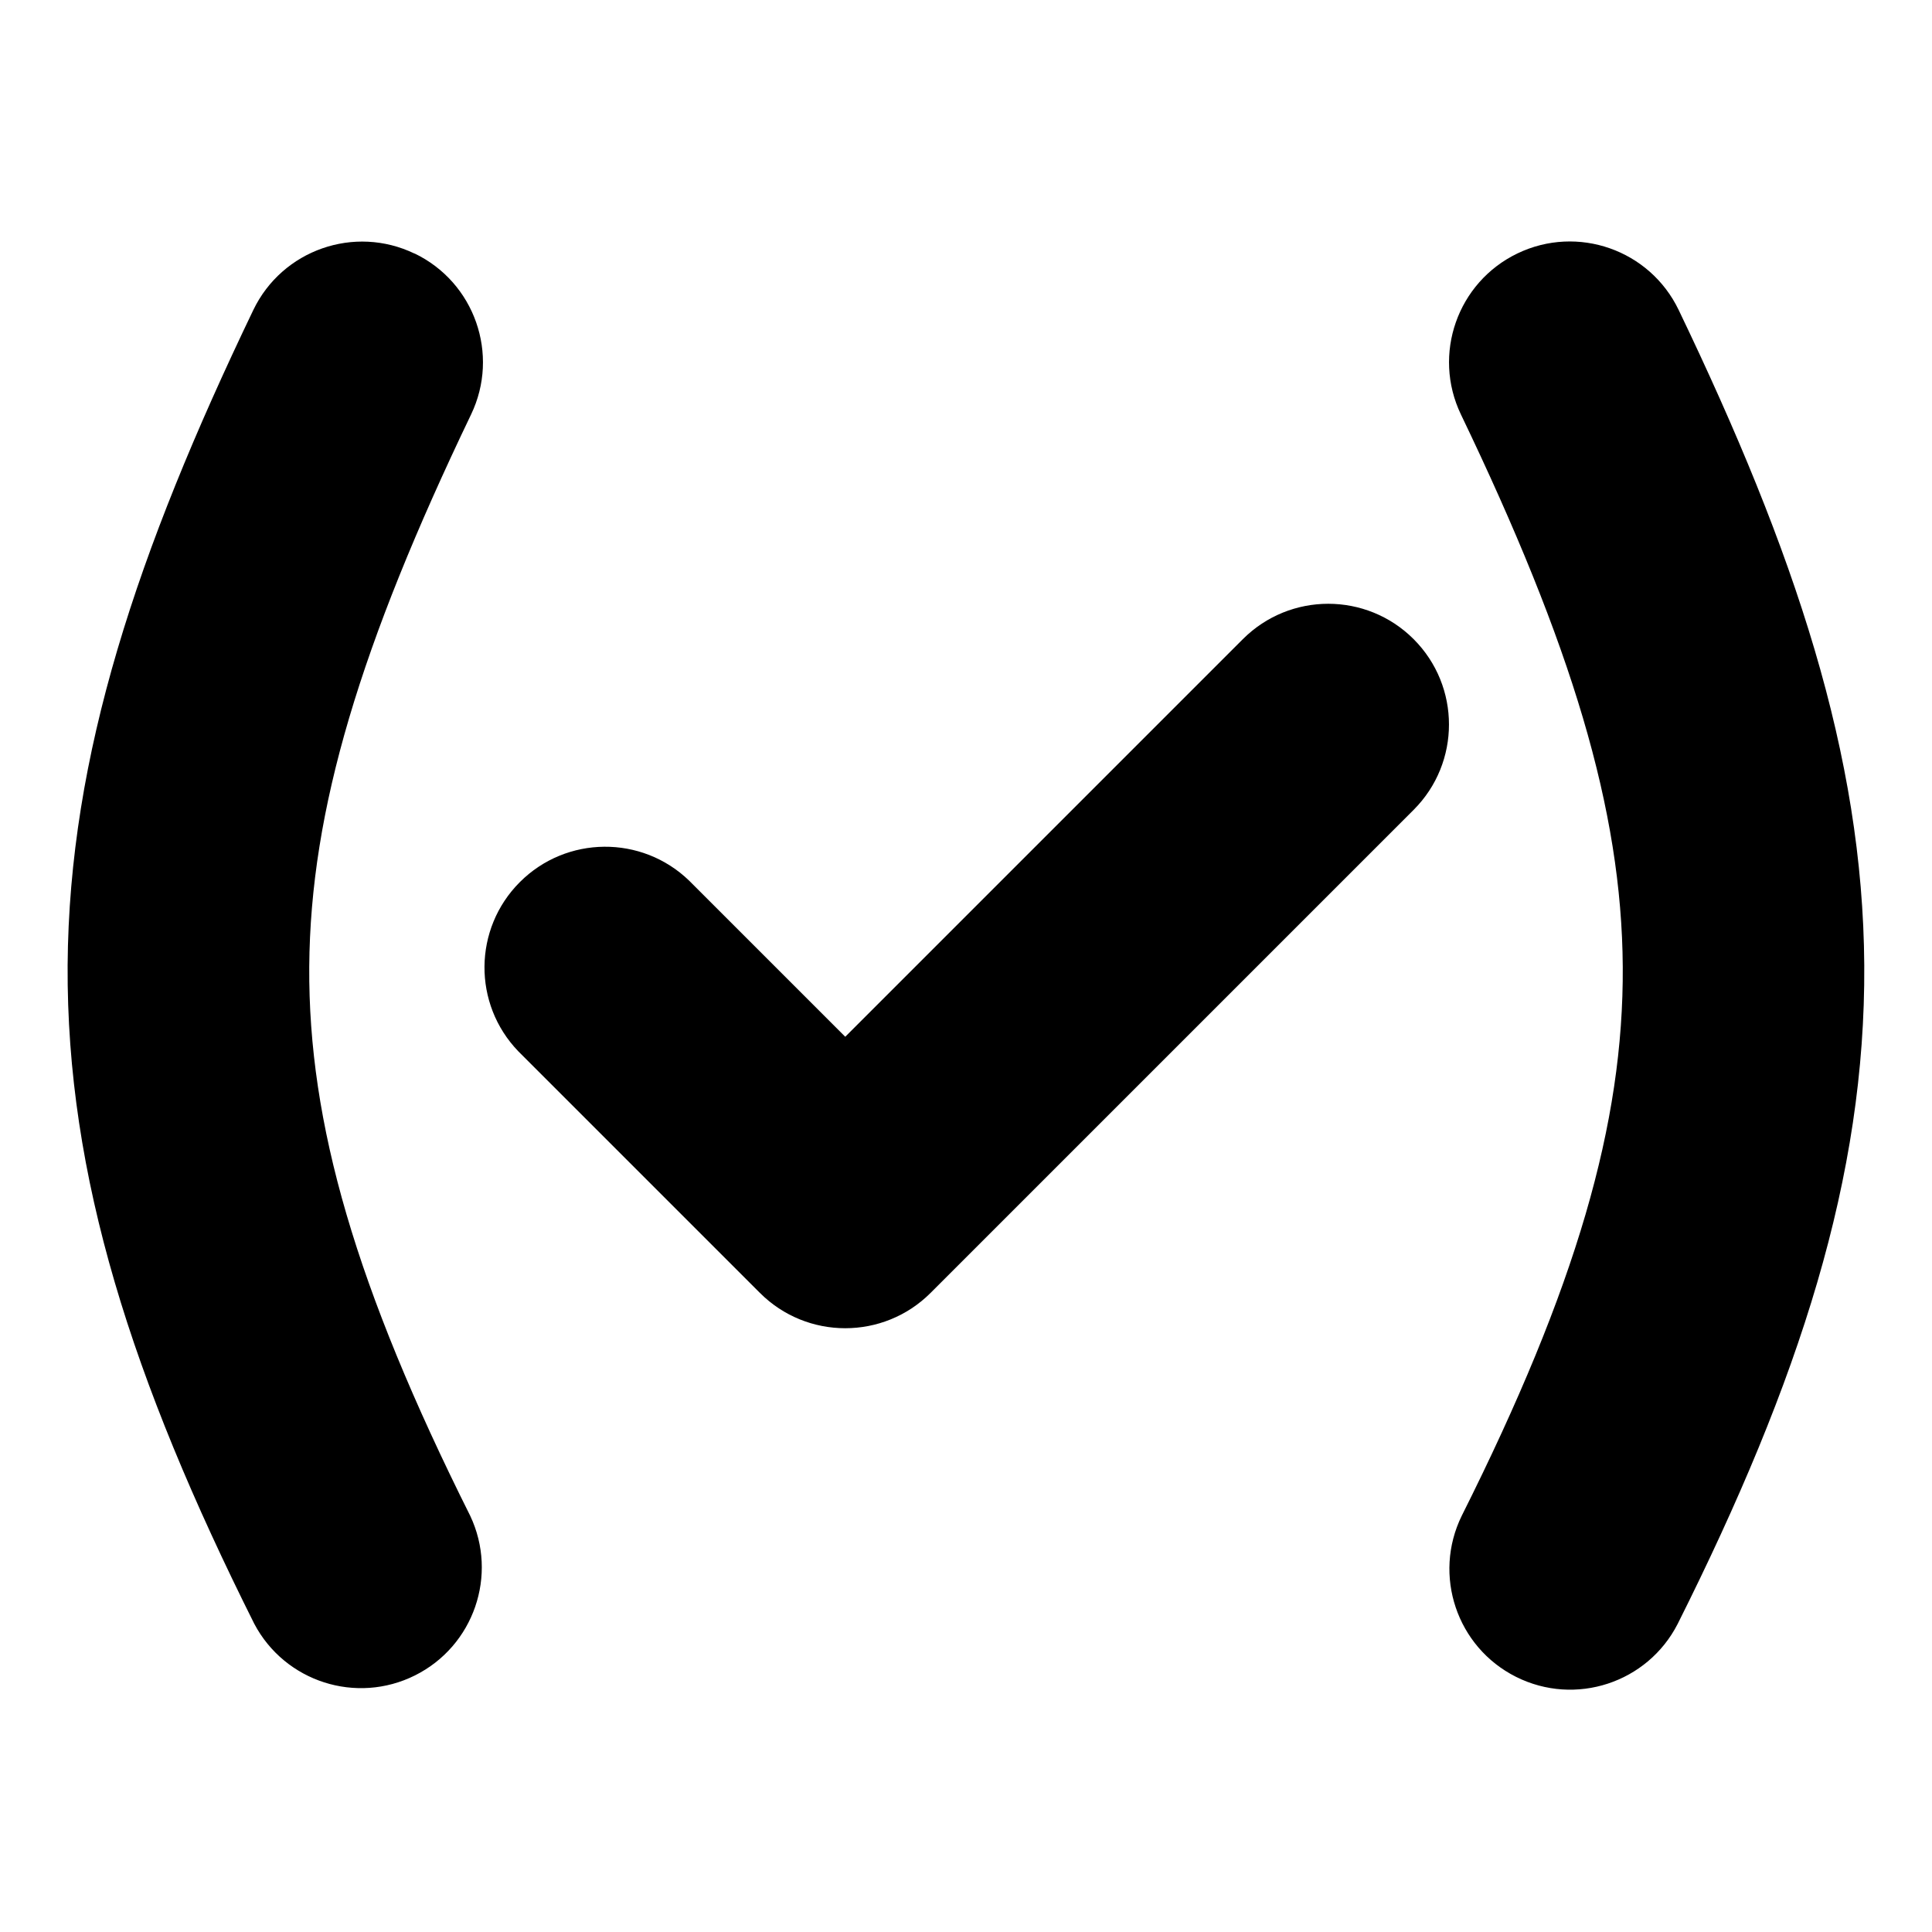
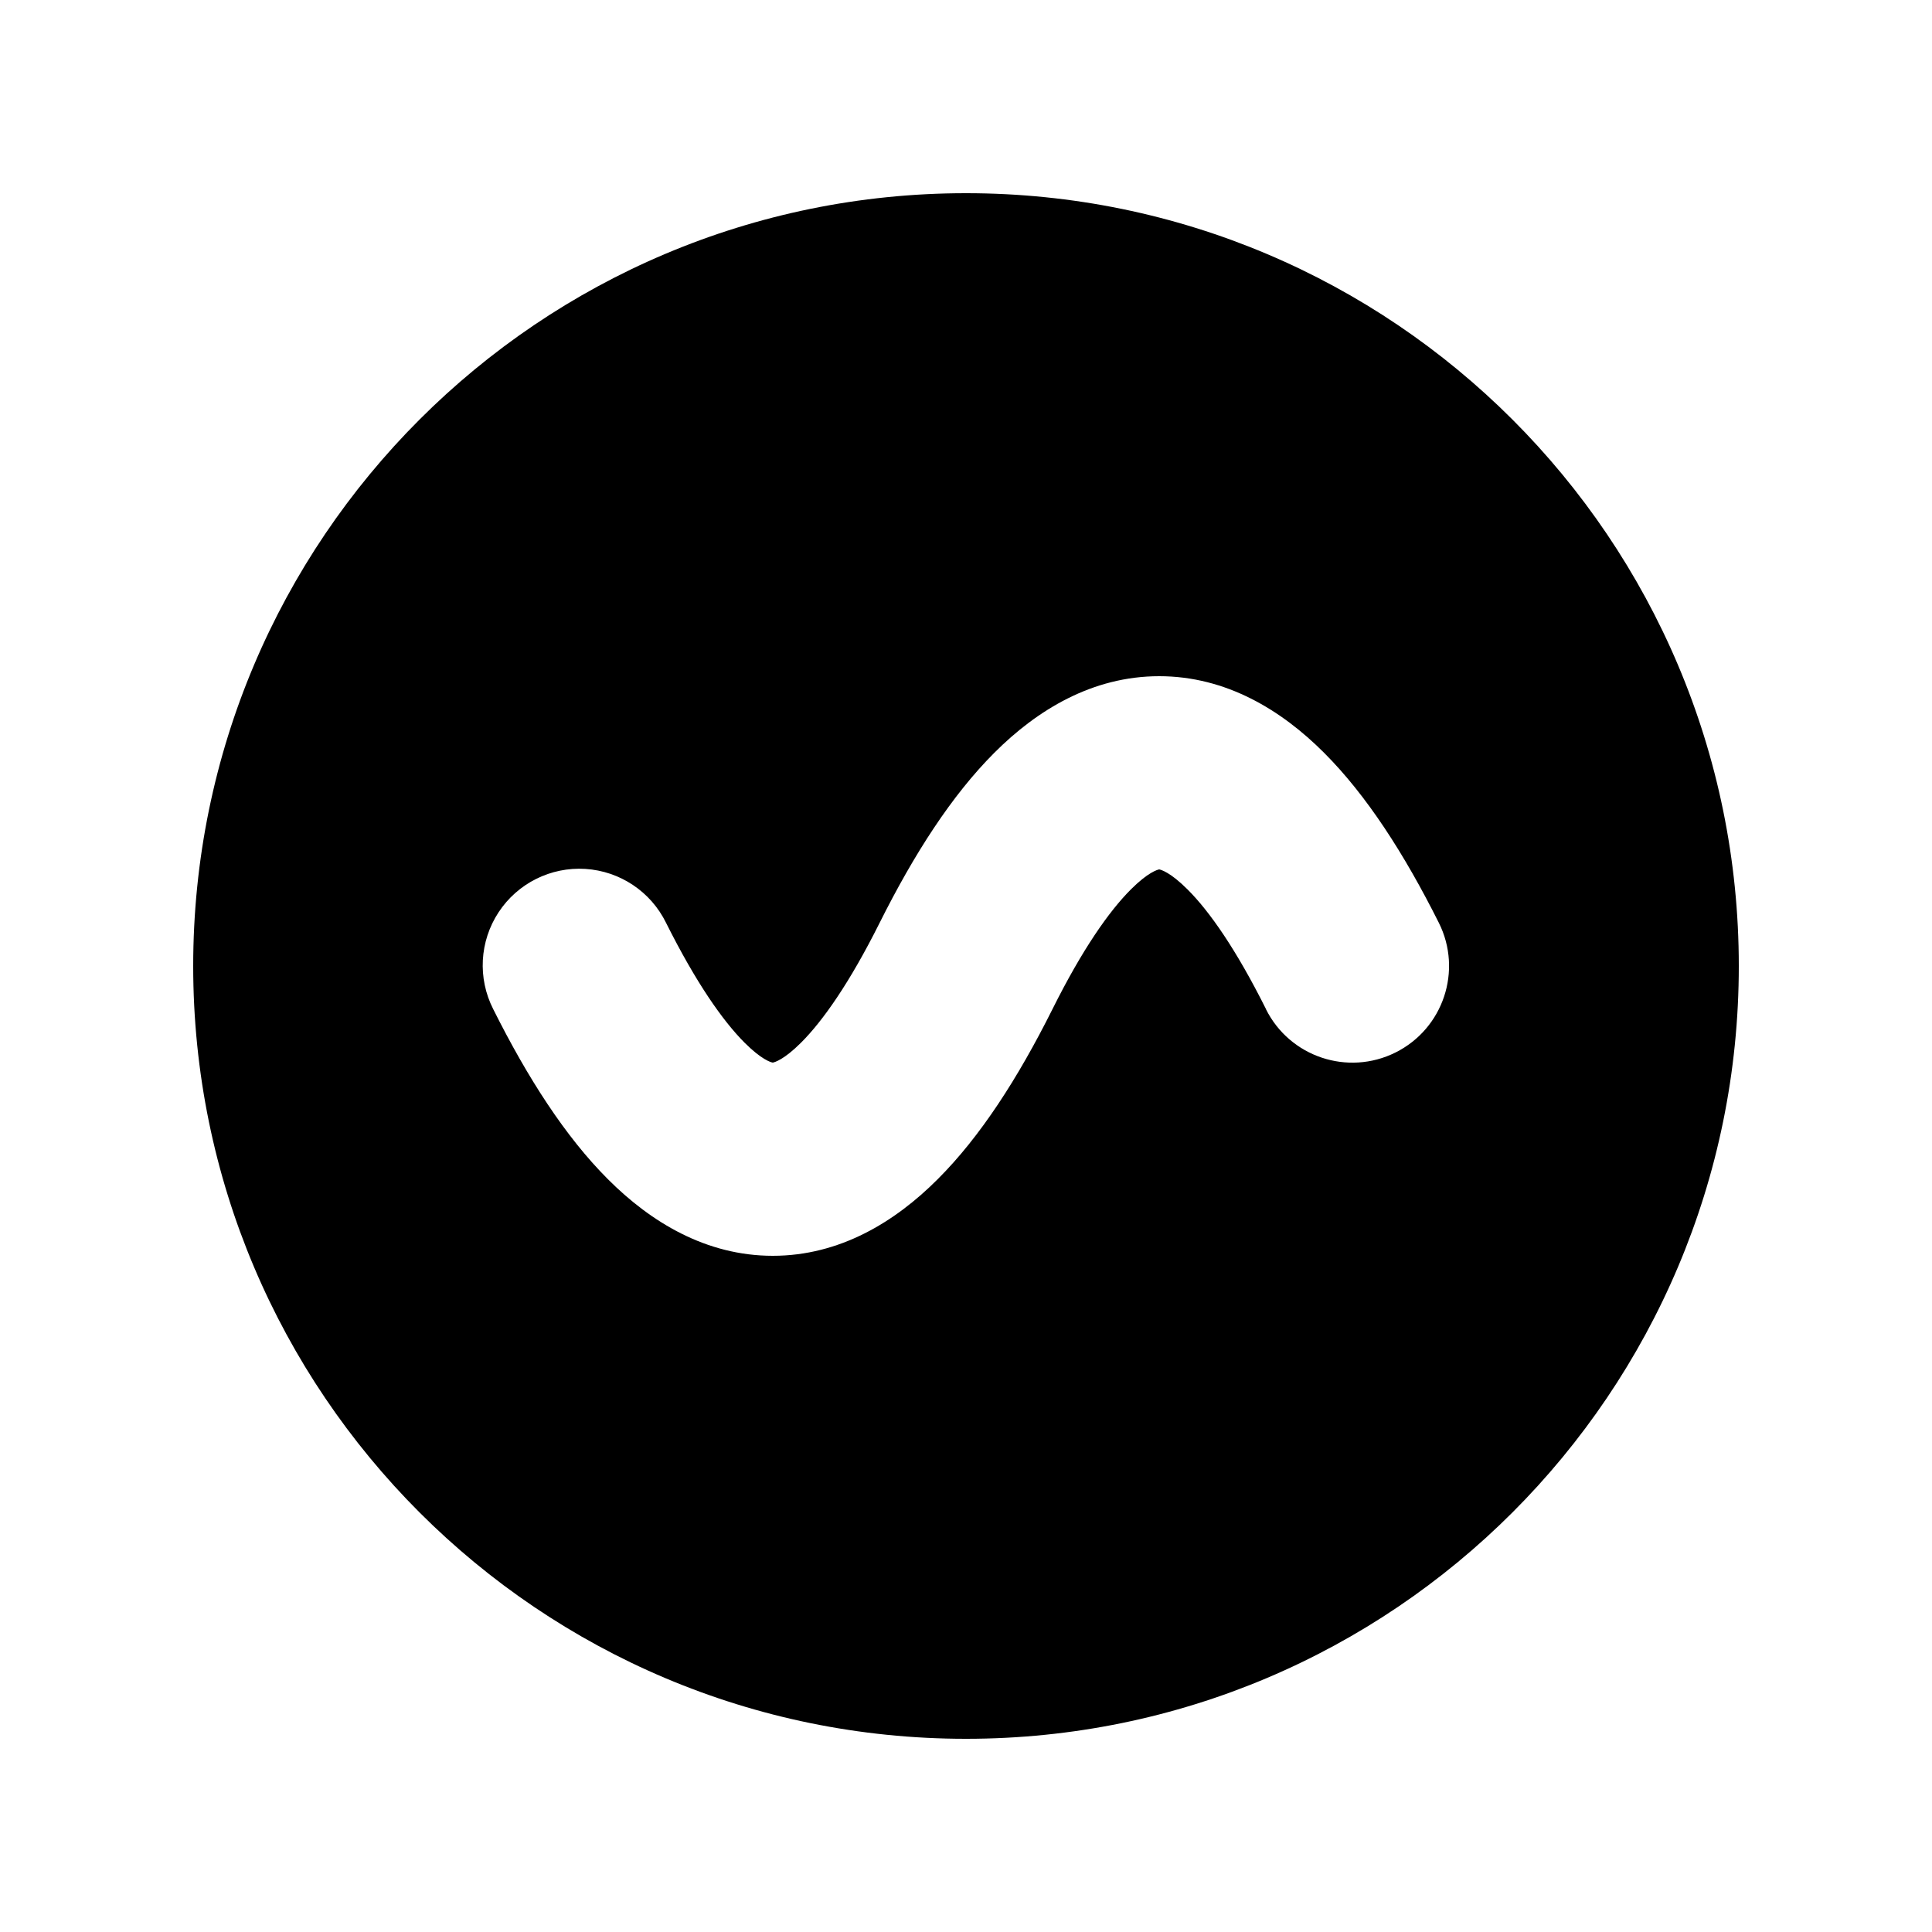
- <svg xmlns="http://www.w3.org/2000/svg" fill="currentColor" viewBox="0 0 16 16">
-   <path fill-rule="evenodd" d="M3.433 2.099a1 1 0 0 1 .468 1.334C2.986 5.34 2.57 6.704 2.561 8.007c-.008 1.298.387 2.655 1.333 4.546a1 1 0 0 1-1.788.895C1.095 11.428.55 9.742.56 7.994c.012-1.74.575-3.422 1.538-5.427A1 1 0 0 1 3.433 2.1Zm8.274 3.194a1 1 0 0 1 0 1.414l-4 4a1 1 0 0 1-1.414 0l-2-2a1 1 0 0 1 1.414-1.414L7 8.586l3.293-3.293a1 1 0 0 1 1.414 0Zm.392-1.86a1 1 0 1 1 1.803-.866c.963 2.005 1.526 3.686 1.537 5.427.011 1.748-.533 3.434-1.545 5.454a1 1 0 0 1-1.788-.896c.947-1.89 1.341-3.247 1.333-4.545-.008-1.303-.424-2.667-1.34-4.574Z" clip-rule="evenodd" />
+ <svg xmlns="http://www.w3.org/2000/svg" fill="currentColor" viewBox="0 0 20 20">
+   <path fill-rule="evenodd" d="M10 18a8 8 0 1 0 0-16 8 8 0 0 0 0 16Zm3.106-7.553c-.31-.62-.586-1.014-.813-1.24C12.116 9.03 12.02 9.004 12 9c-.02.004-.116.03-.293.207-.226.226-.503.62-.812 1.24-.357.714-.747 1.32-1.188 1.76C9.265 12.65 8.692 13 8 13c-.692 0-1.265-.35-1.707-.793-.44-.44-.83-1.046-1.187-1.76a1 1 0 1 1 1.789-.894c.31.62.586 1.013.812 1.24.177.177.273.204.293.207.02-.004.116-.03.293-.207.226-.226.503-.62.813-1.24.357-.714.747-1.32 1.187-1.76C10.735 7.35 11.308 7 12 7c.692 0 1.265.35 1.707.793.44.44.83 1.046 1.188 1.76a1 1 0 1 1-1.79.894ZM11.996 9H12h-.002Zm.005 0h.003-.003Zm-3.997 2h-.003.003ZM8 11h-.003H8Z" clip-rule="evenodd" />
</svg>
